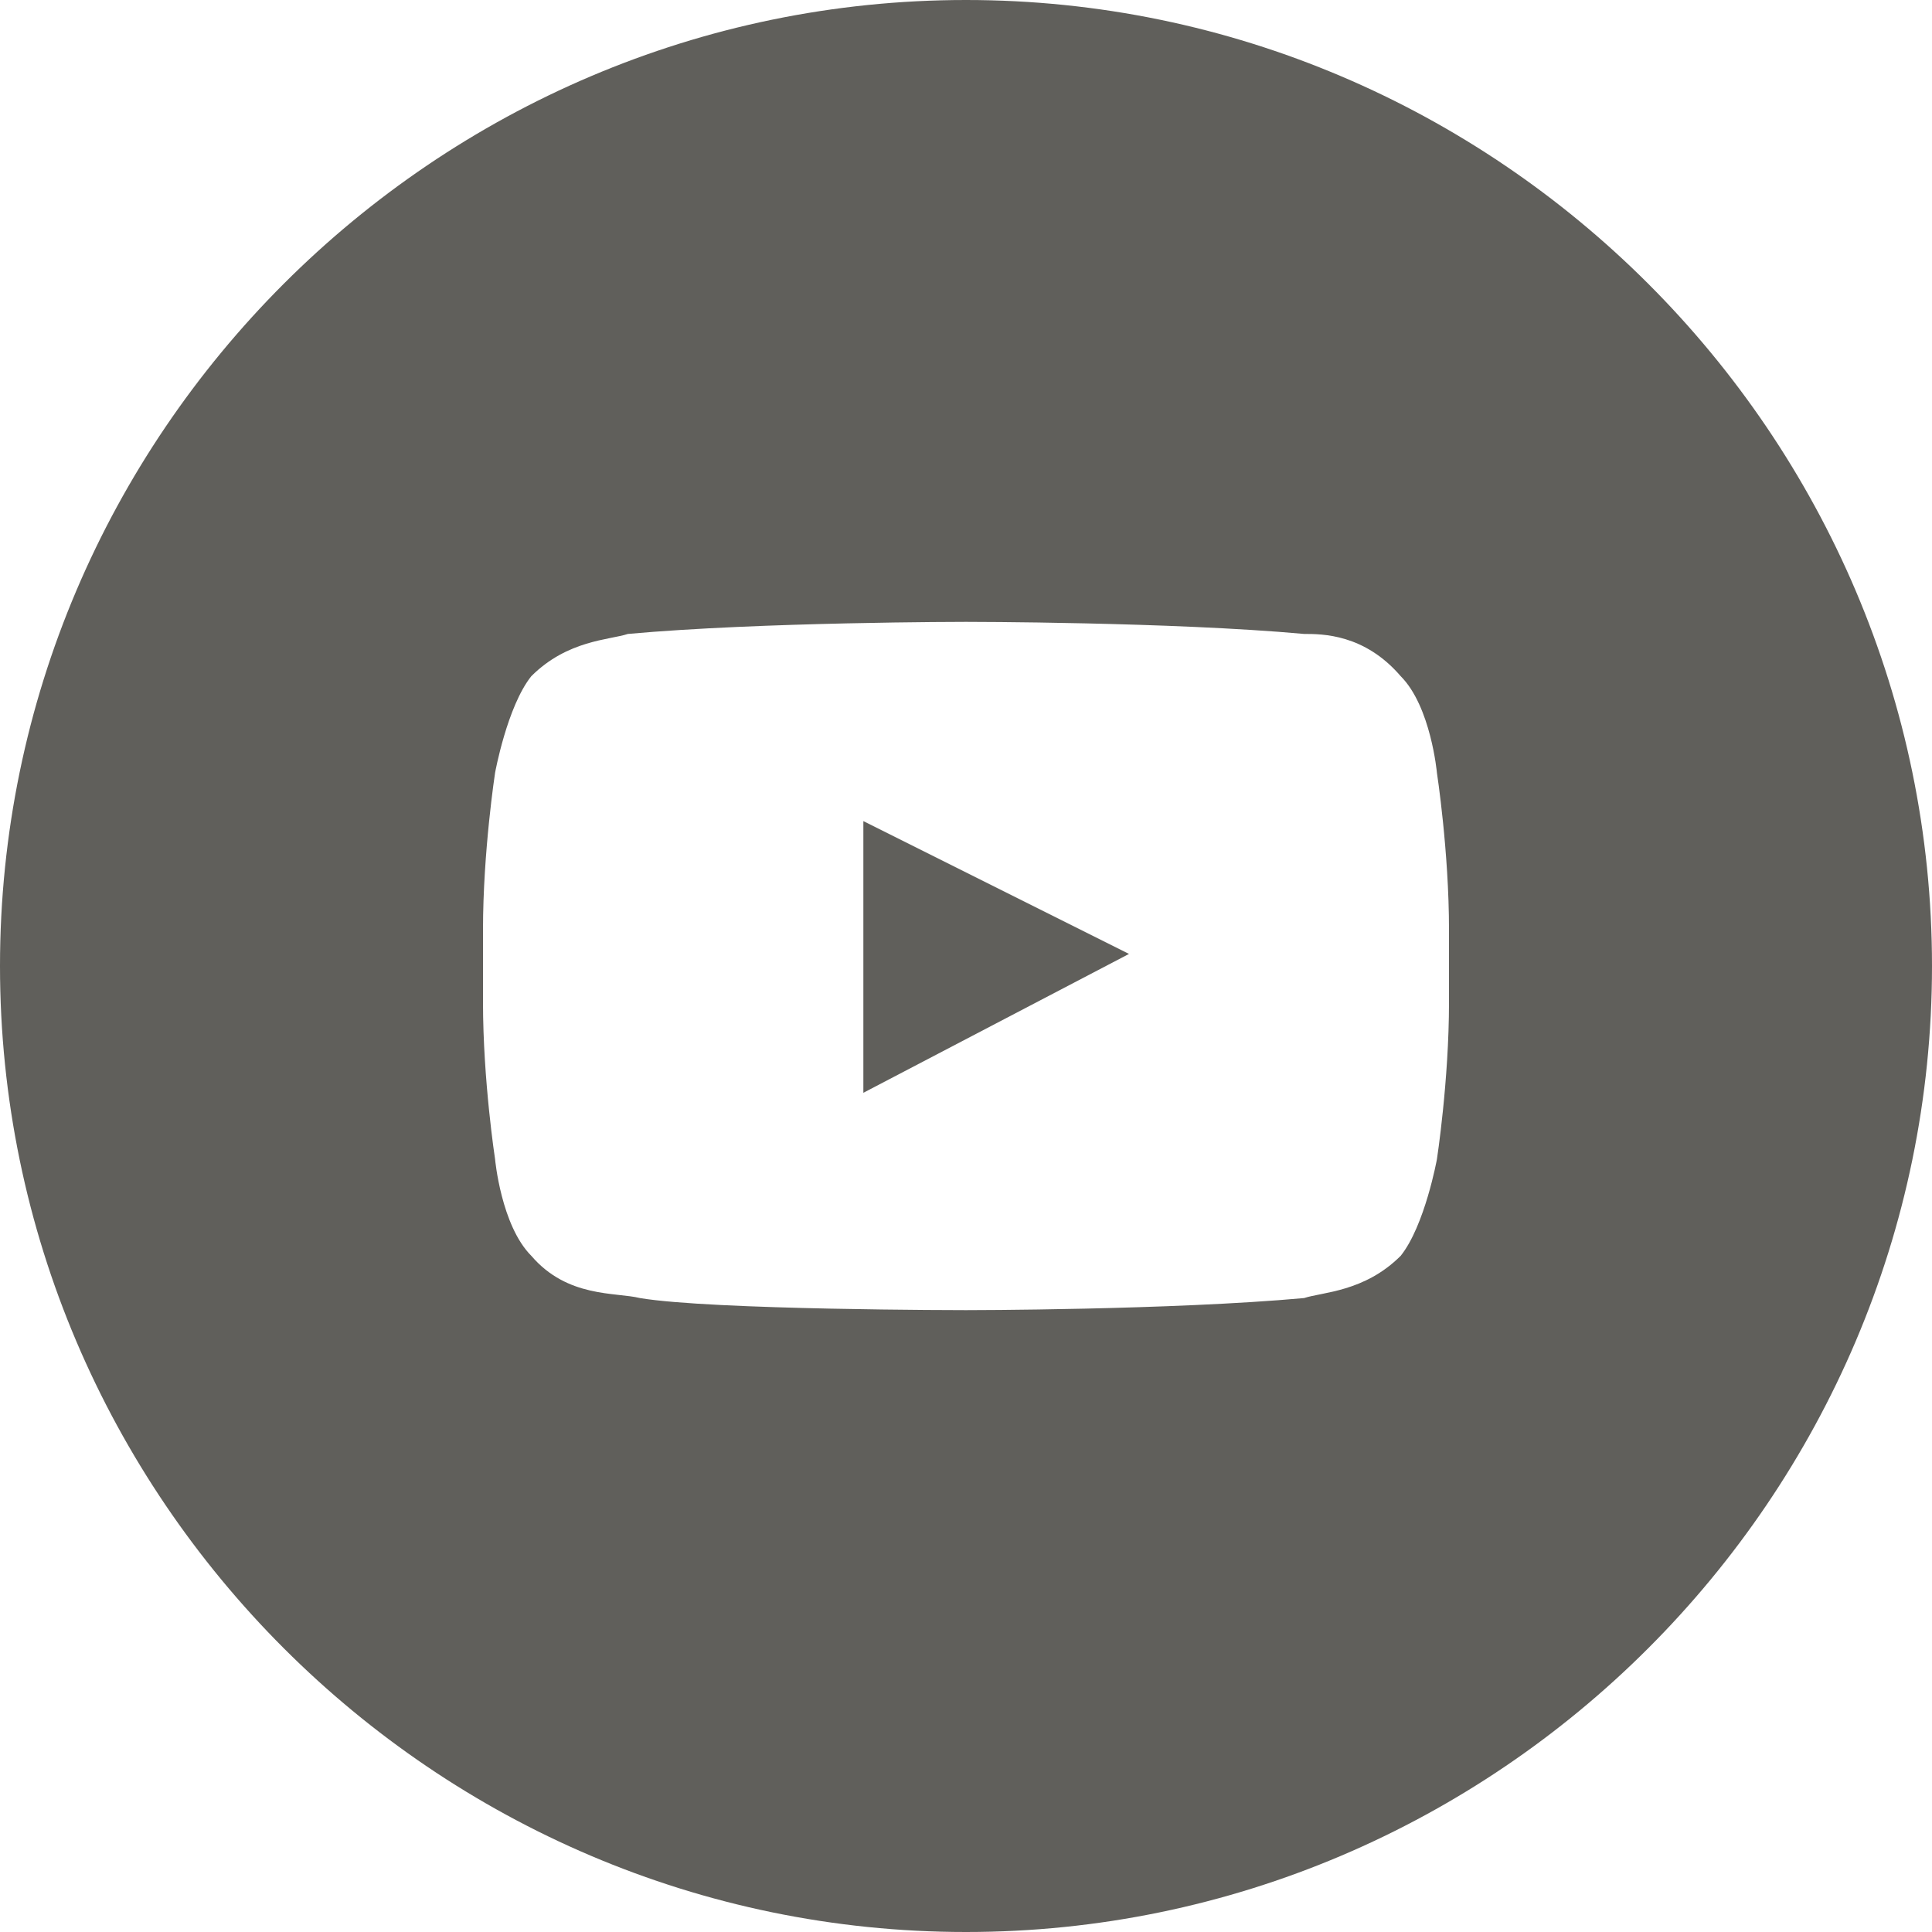
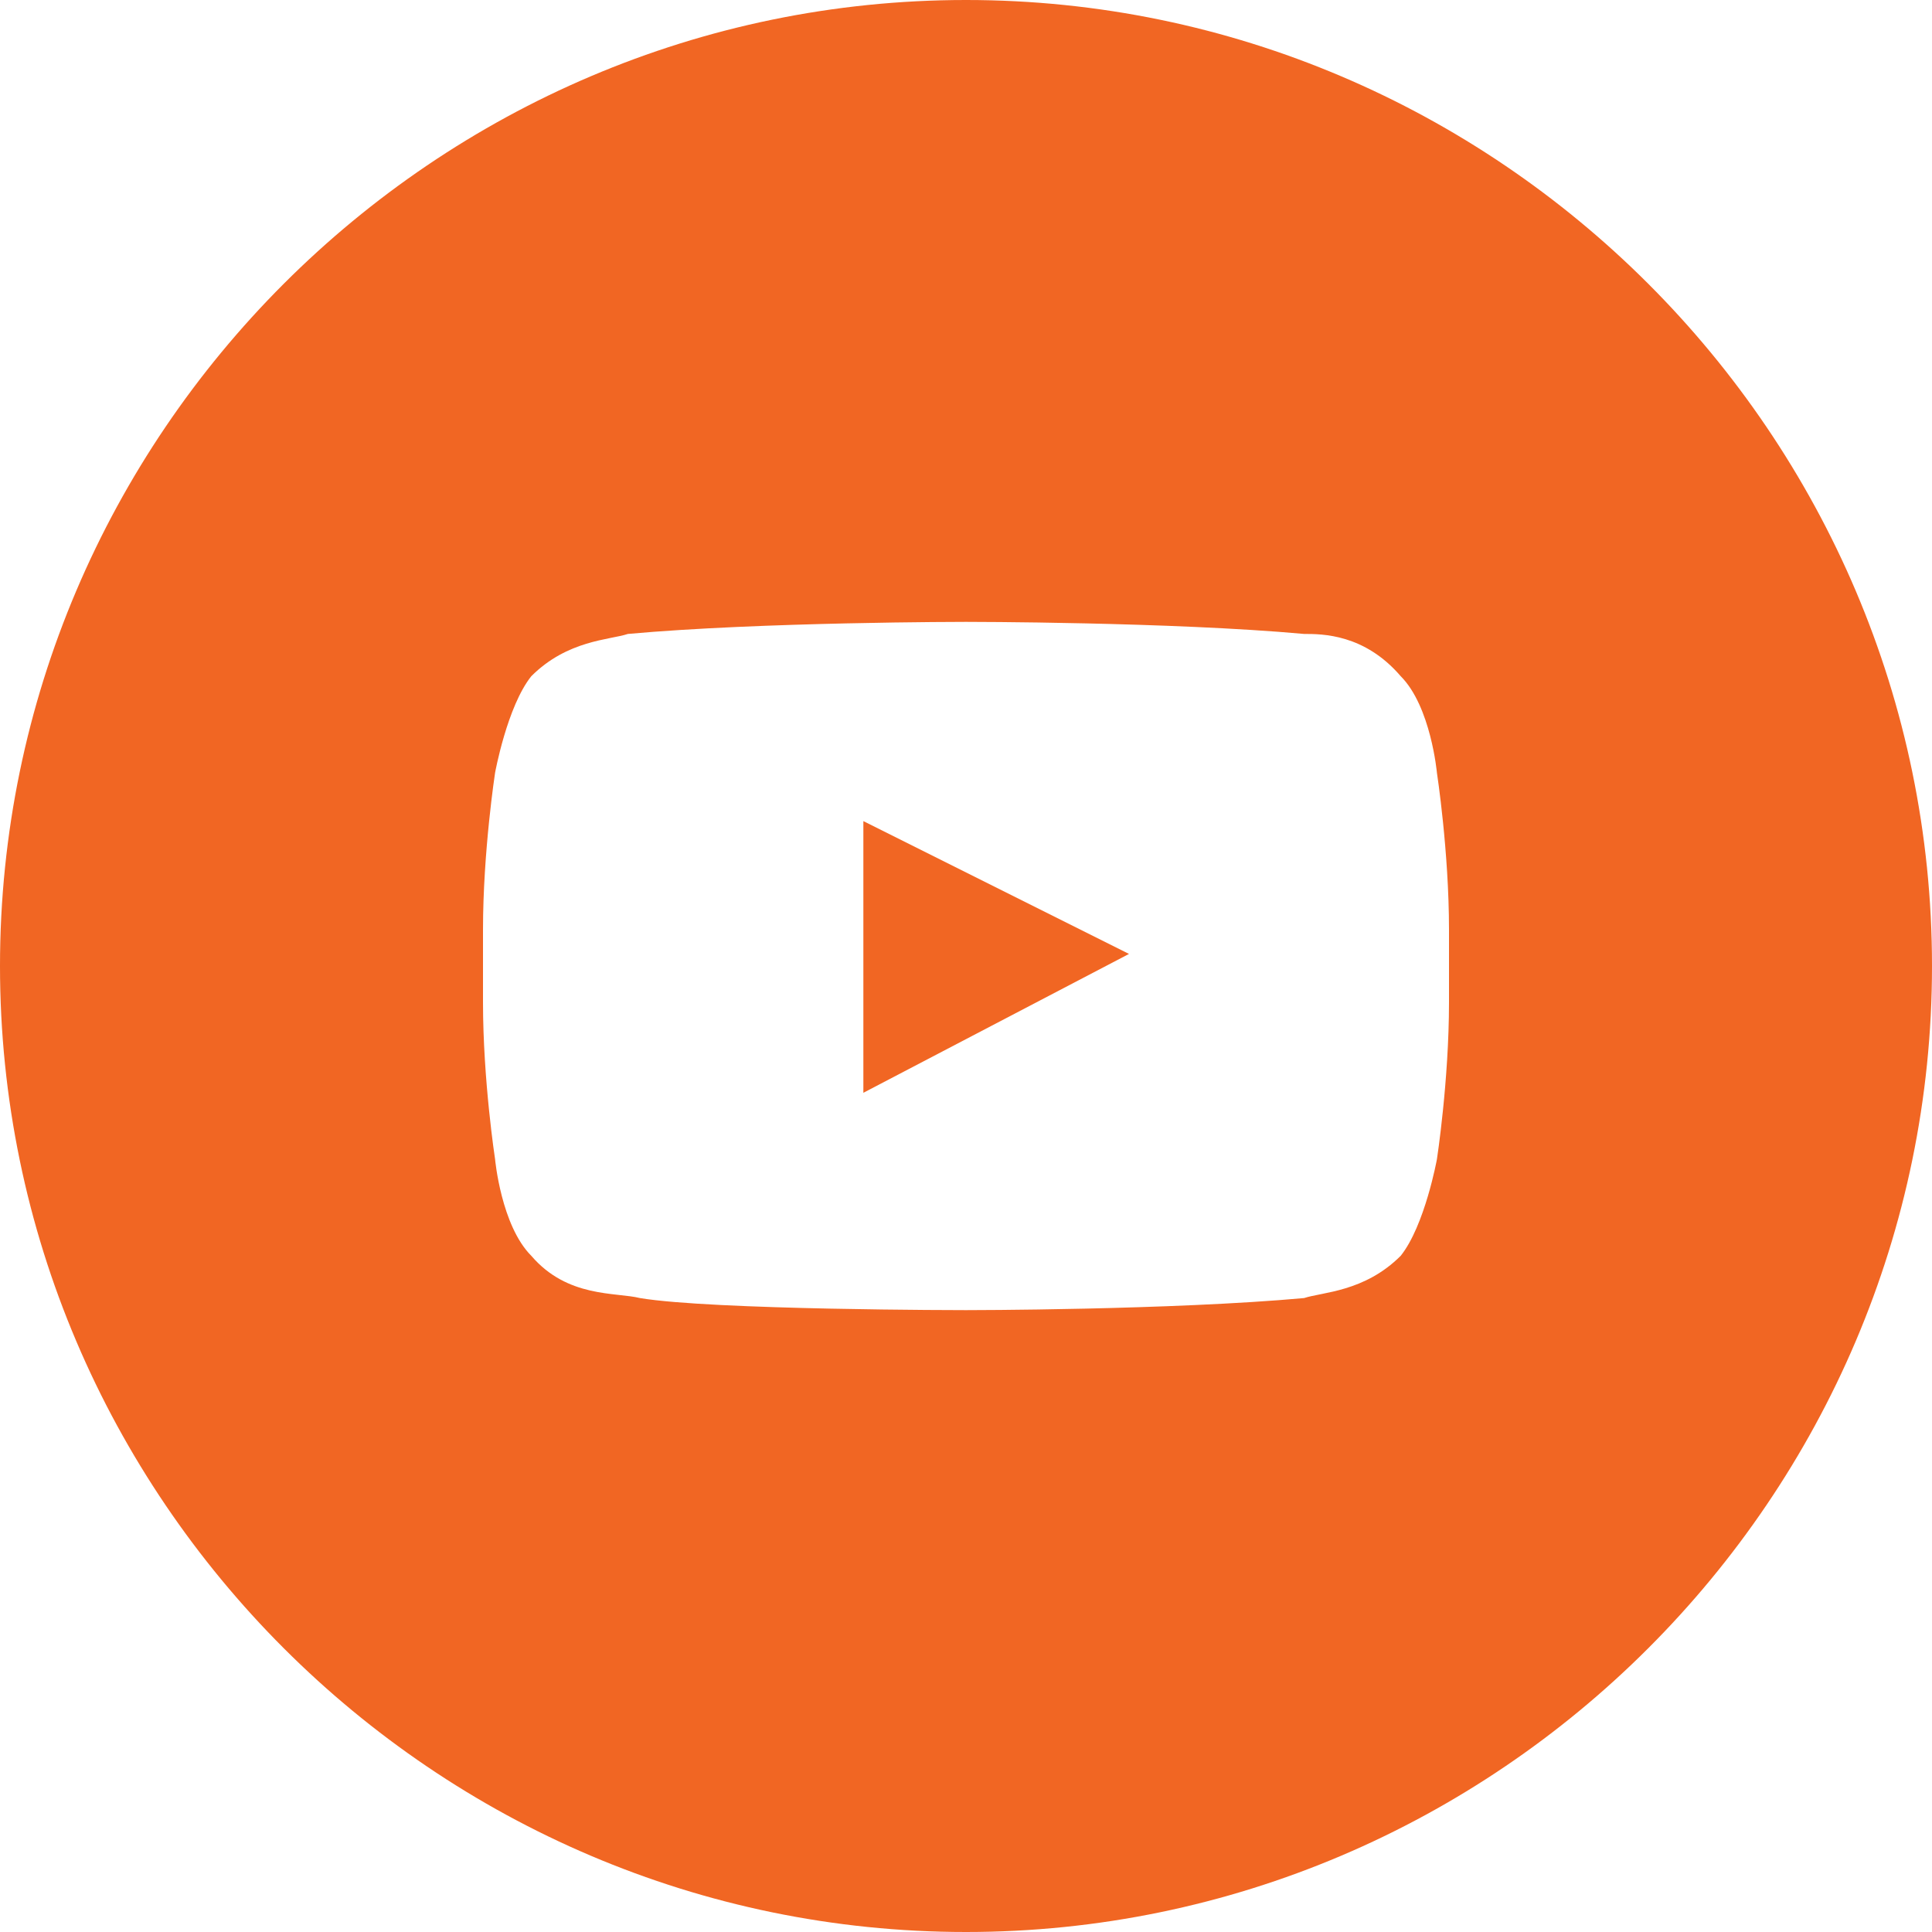
<svg xmlns="http://www.w3.org/2000/svg" version="1.1" id="Layer_1" x="0px" y="0px" viewBox="0 0 32 32" enable-background="new 0 0 32 32" xml:space="preserve">
-   <path fill="#605F5B" d="M16,0C7.2,0,0,7.2,0,16s7.2,16,16,16s16-7.2,16-16S24.8,0,16,0z M24,16.6c0,1.3-0.2,2.6-0.2,2.6  s-0.2,1.1-0.6,1.6c-0.6,0.6-1.3,0.6-1.6,0.7c-2.2,0.2-5.6,0.2-5.6,0.2s-4.2,0-5.4-0.2c-0.4-0.1-1.2,0-1.8-0.7  c-0.5-0.5-0.6-1.6-0.6-1.6S8,17.9,8,16.6v-1.2c0-1.3,0.2-2.6,0.2-2.6s0.2-1.1,0.6-1.6c0.6-0.6,1.3-0.6,1.6-0.7  c2.2-0.2,5.6-0.2,5.6-0.2l0,0c0,0,3.4,0,5.6,0.2c0.3,0,1,0,1.6,0.7c0.5,0.5,0.6,1.6,0.6,1.6s0.2,1.3,0.2,2.6  C24,15.4,24,16.6,24,16.6z" />
-   <polygon fill="#605F5B" points="14.3,18.1 18.7,15.8 14.3,13.6 " />
+   <path fill="#F16623" d="M16,0C7.2,0,0,7.2,0,16s7.2,16,16,16s16-7.2,16-16S24.8,0,16,0z M24,16.6c0,1.3-0.2,2.6-0.2,2.6  s-0.2,1.1-0.6,1.6c-0.6,0.6-1.3,0.6-1.6,0.7c-2.2,0.2-5.6,0.2-5.6,0.2s-4.2,0-5.4-0.2c-0.4-0.1-1.2,0-1.8-0.7  c-0.5-0.5-0.6-1.6-0.6-1.6S8,17.9,8,16.6v-1.2c0-1.3,0.2-2.6,0.2-2.6s0.2-1.1,0.6-1.6c0.6-0.6,1.3-0.6,1.6-0.7  c2.2-0.2,5.6-0.2,5.6-0.2l0,0c0,0,3.4,0,5.6,0.2c0.3,0,1,0,1.6,0.7c0.5,0.5,0.6,1.6,0.6,1.6s0.2,1.3,0.2,2.6  C24,15.4,24,16.6,24,16.6z" />
+   <polygon fill="#F16623" points="14.3,18.1 18.7,15.8 14.3,13.6 " />
</svg>
